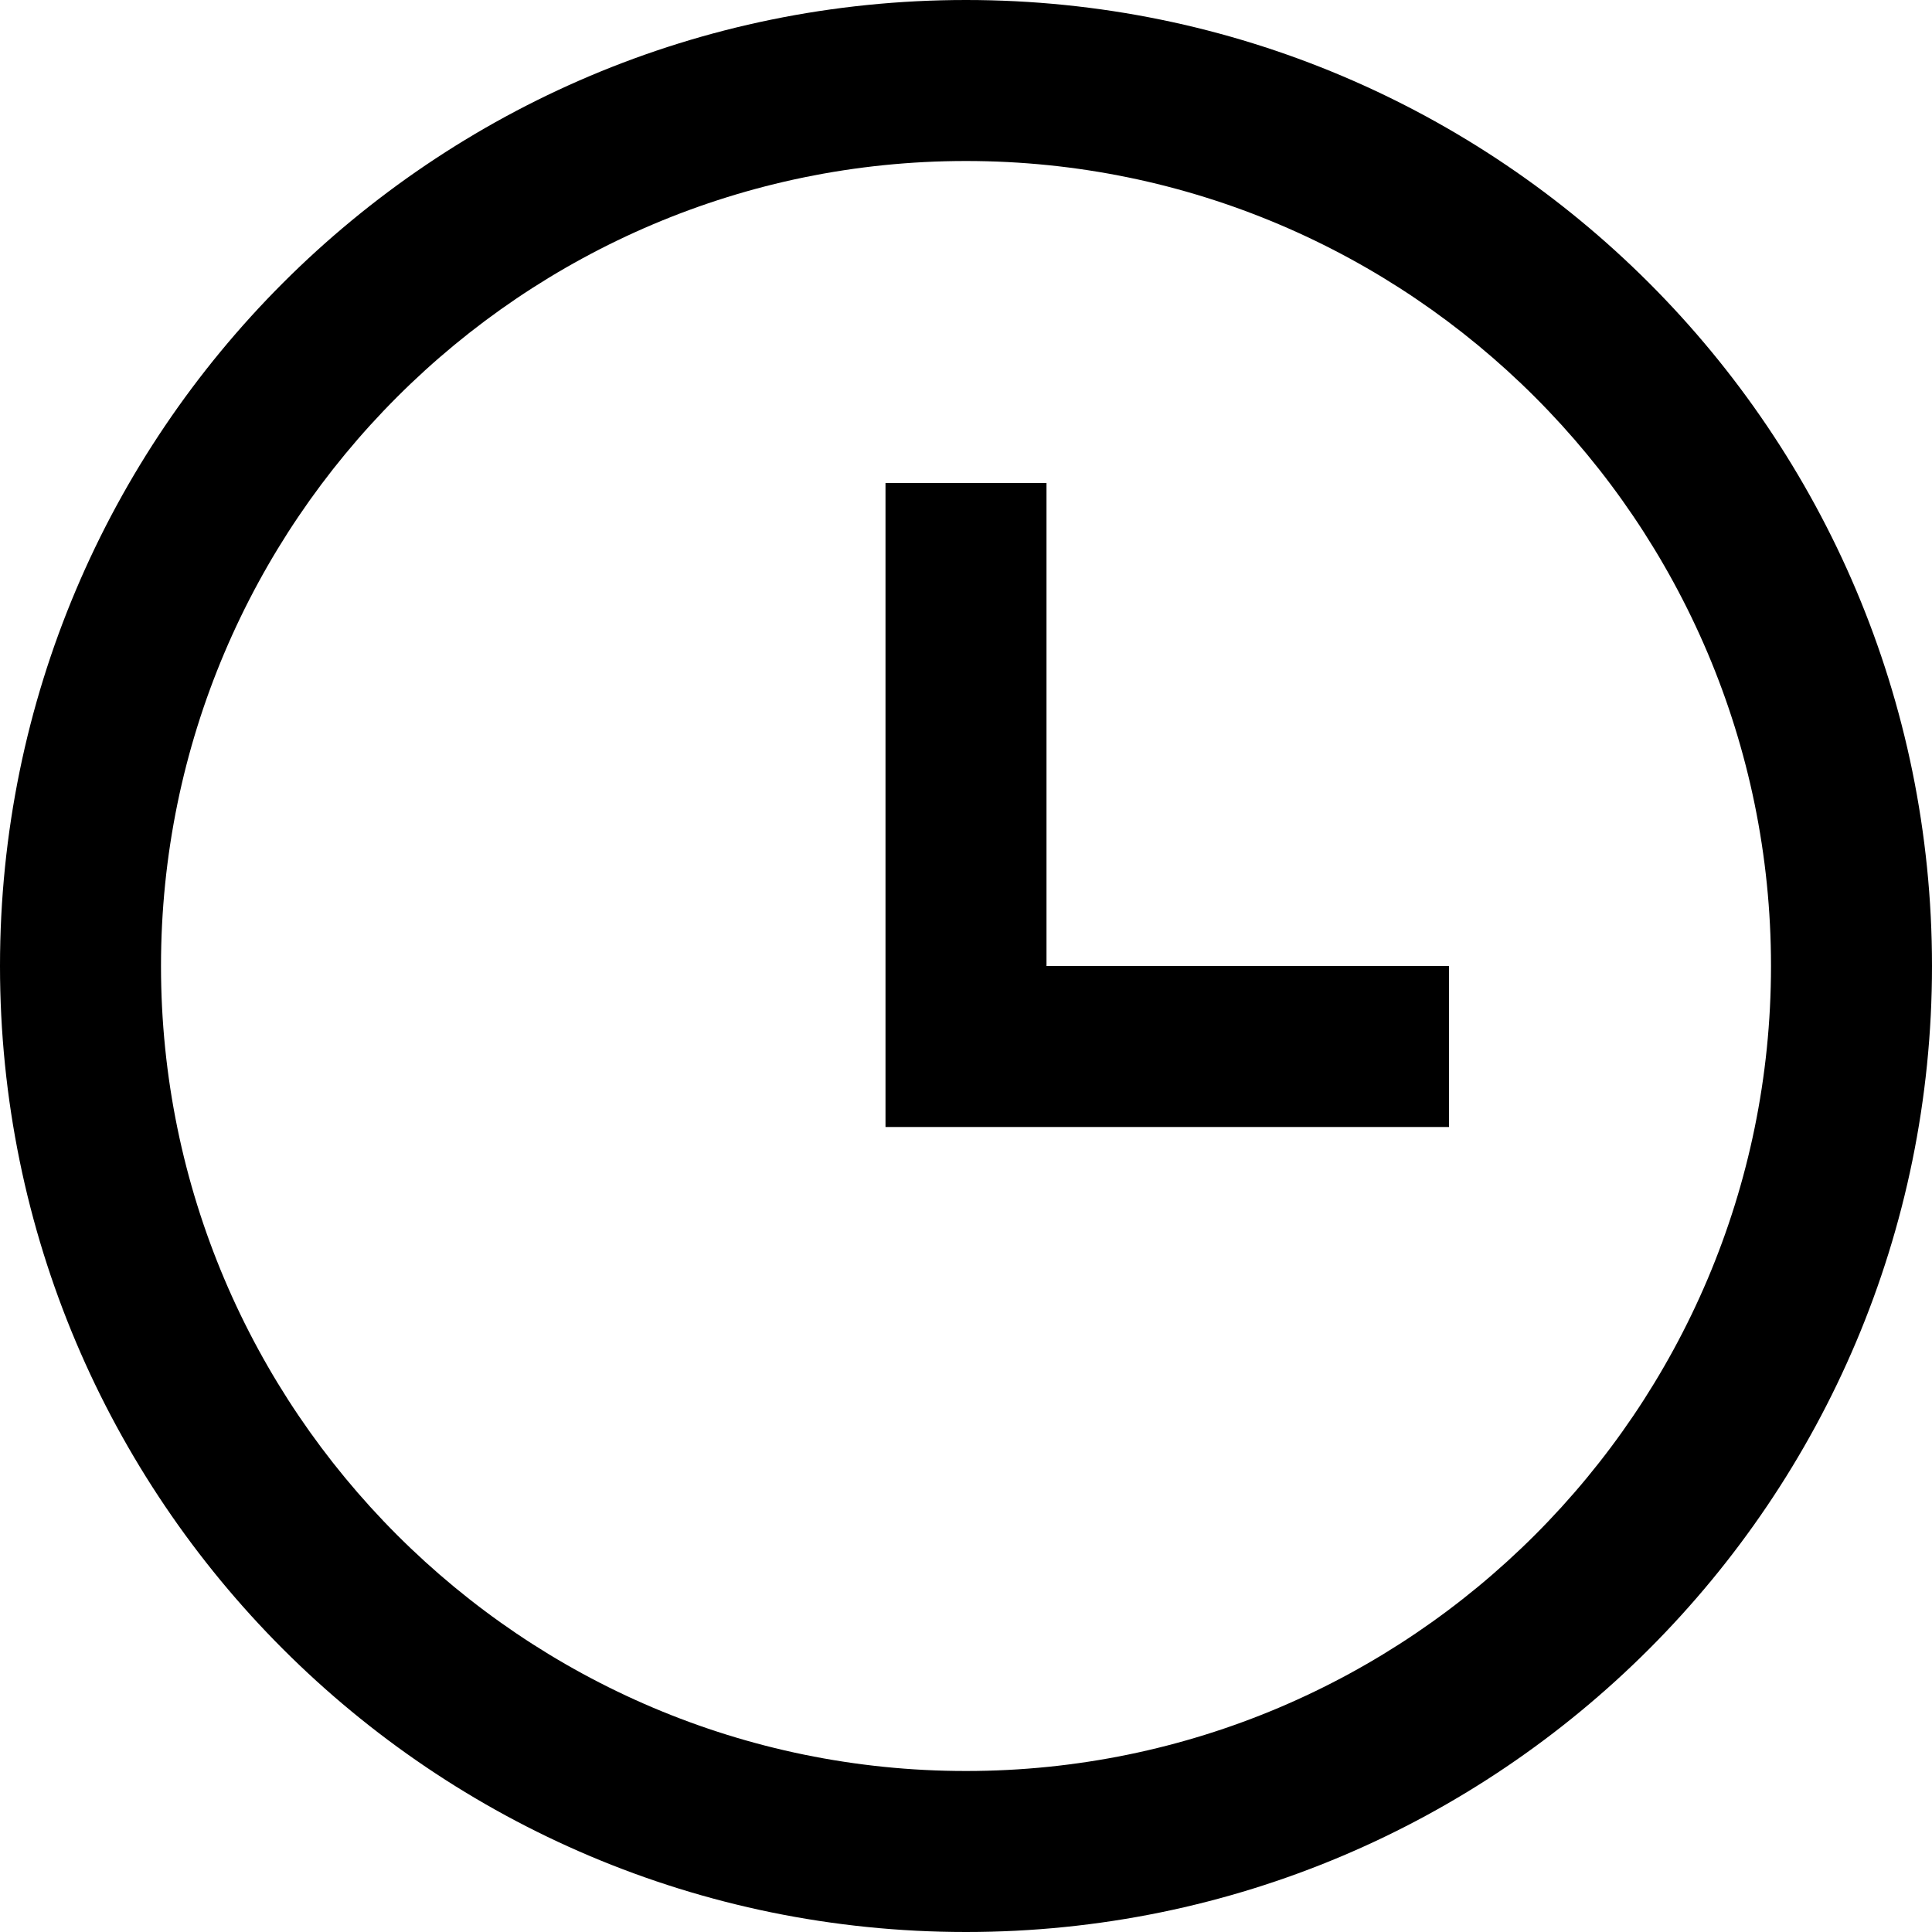
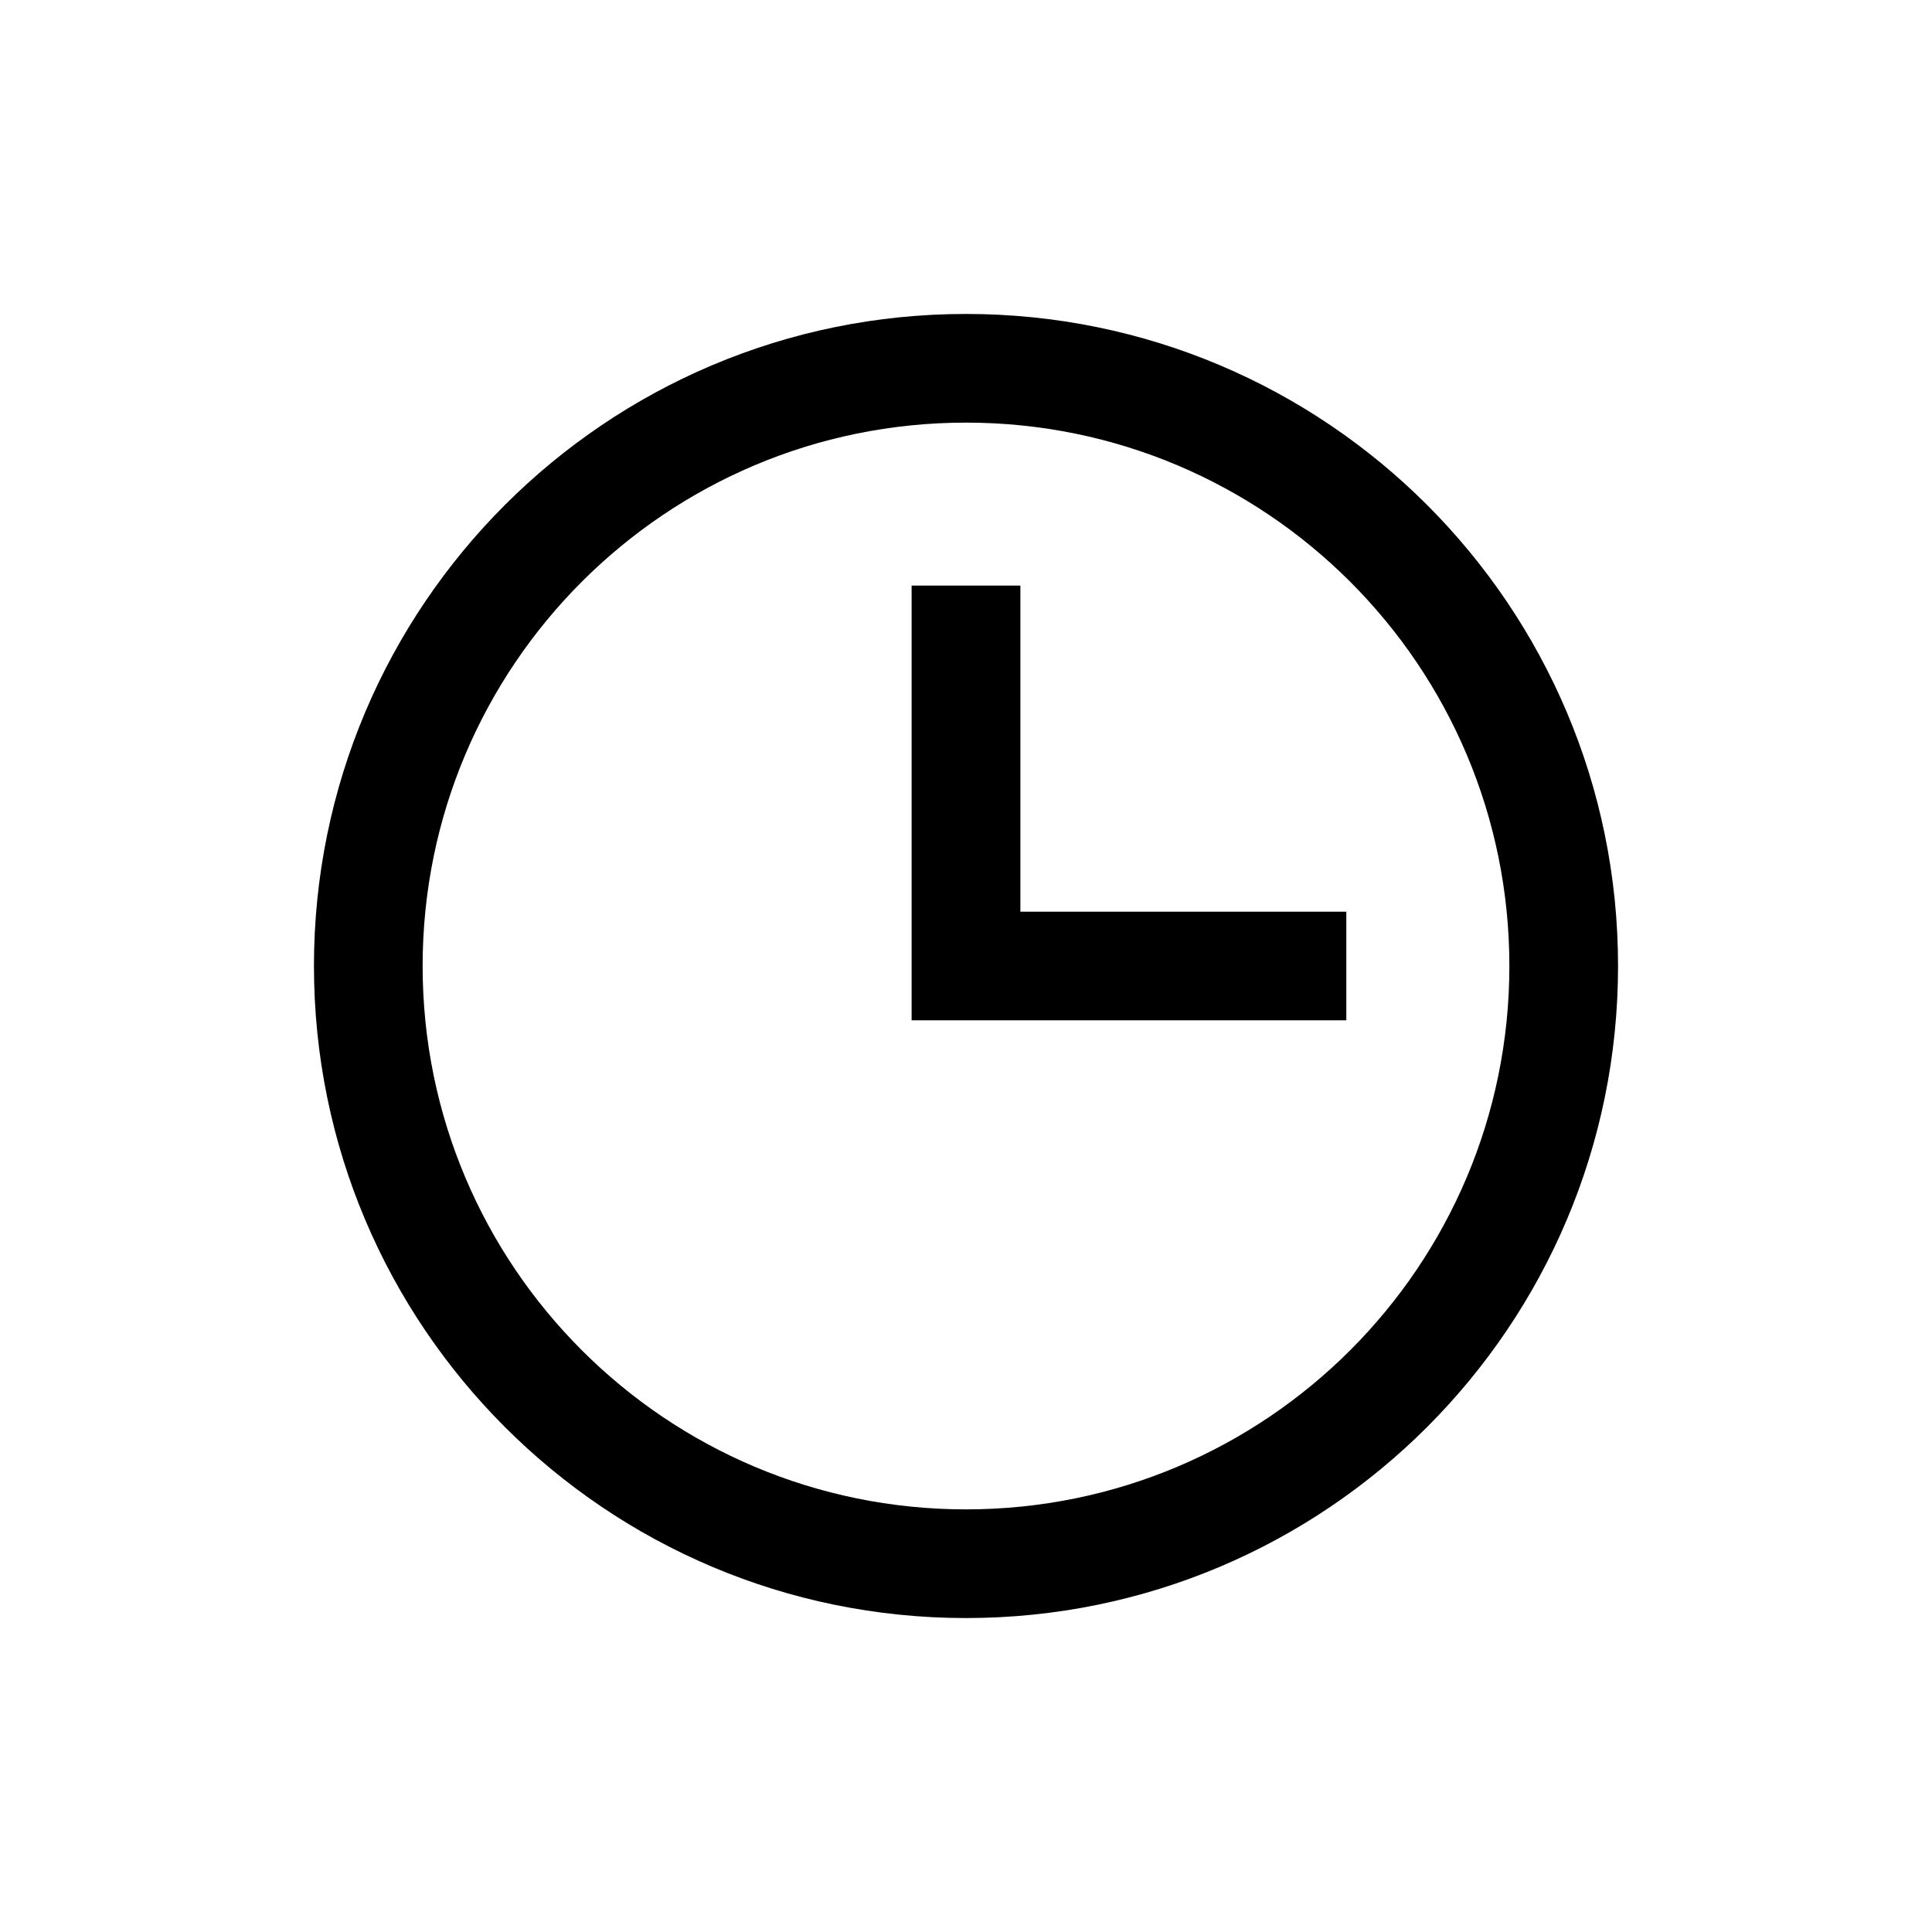
- <svg xmlns="http://www.w3.org/2000/svg" width="24" height="24" viewBox="0 0 24 24">
-   <path fill="currentColor" d="M12 2c5.514 0 10 4.486 10 10s-4.486 10-10 10S2 17.514 2 12 6.486 2 12 2zm0-2C5.373 0 0 5.373 0 12s5.373 12 12 12 12-5.373 12-12S18.627 0 12 0zm1 12V6h-2v8h7v-2h-5z" />
+ <svg xmlns="http://www.w3.org/2000/svg" width="20" height="20" viewBox="0 0 20 20" fill="none">
+   <path fill-rule="evenodd" clip-rule="evenodd" d="M4.375 10a5.625 5.625 0 1 1 11.25 0 5.625 5.625 0 0 1-11.25 0ZM10 3.25a6.75 6.75 0 1 0 0 13.5 6.75 6.75 0 0 0 0-13.5Zm.563 6.188V6.062H9.437v4.5h4.5V9.438h-3.374Z" fill="currentColor" />
</svg>
